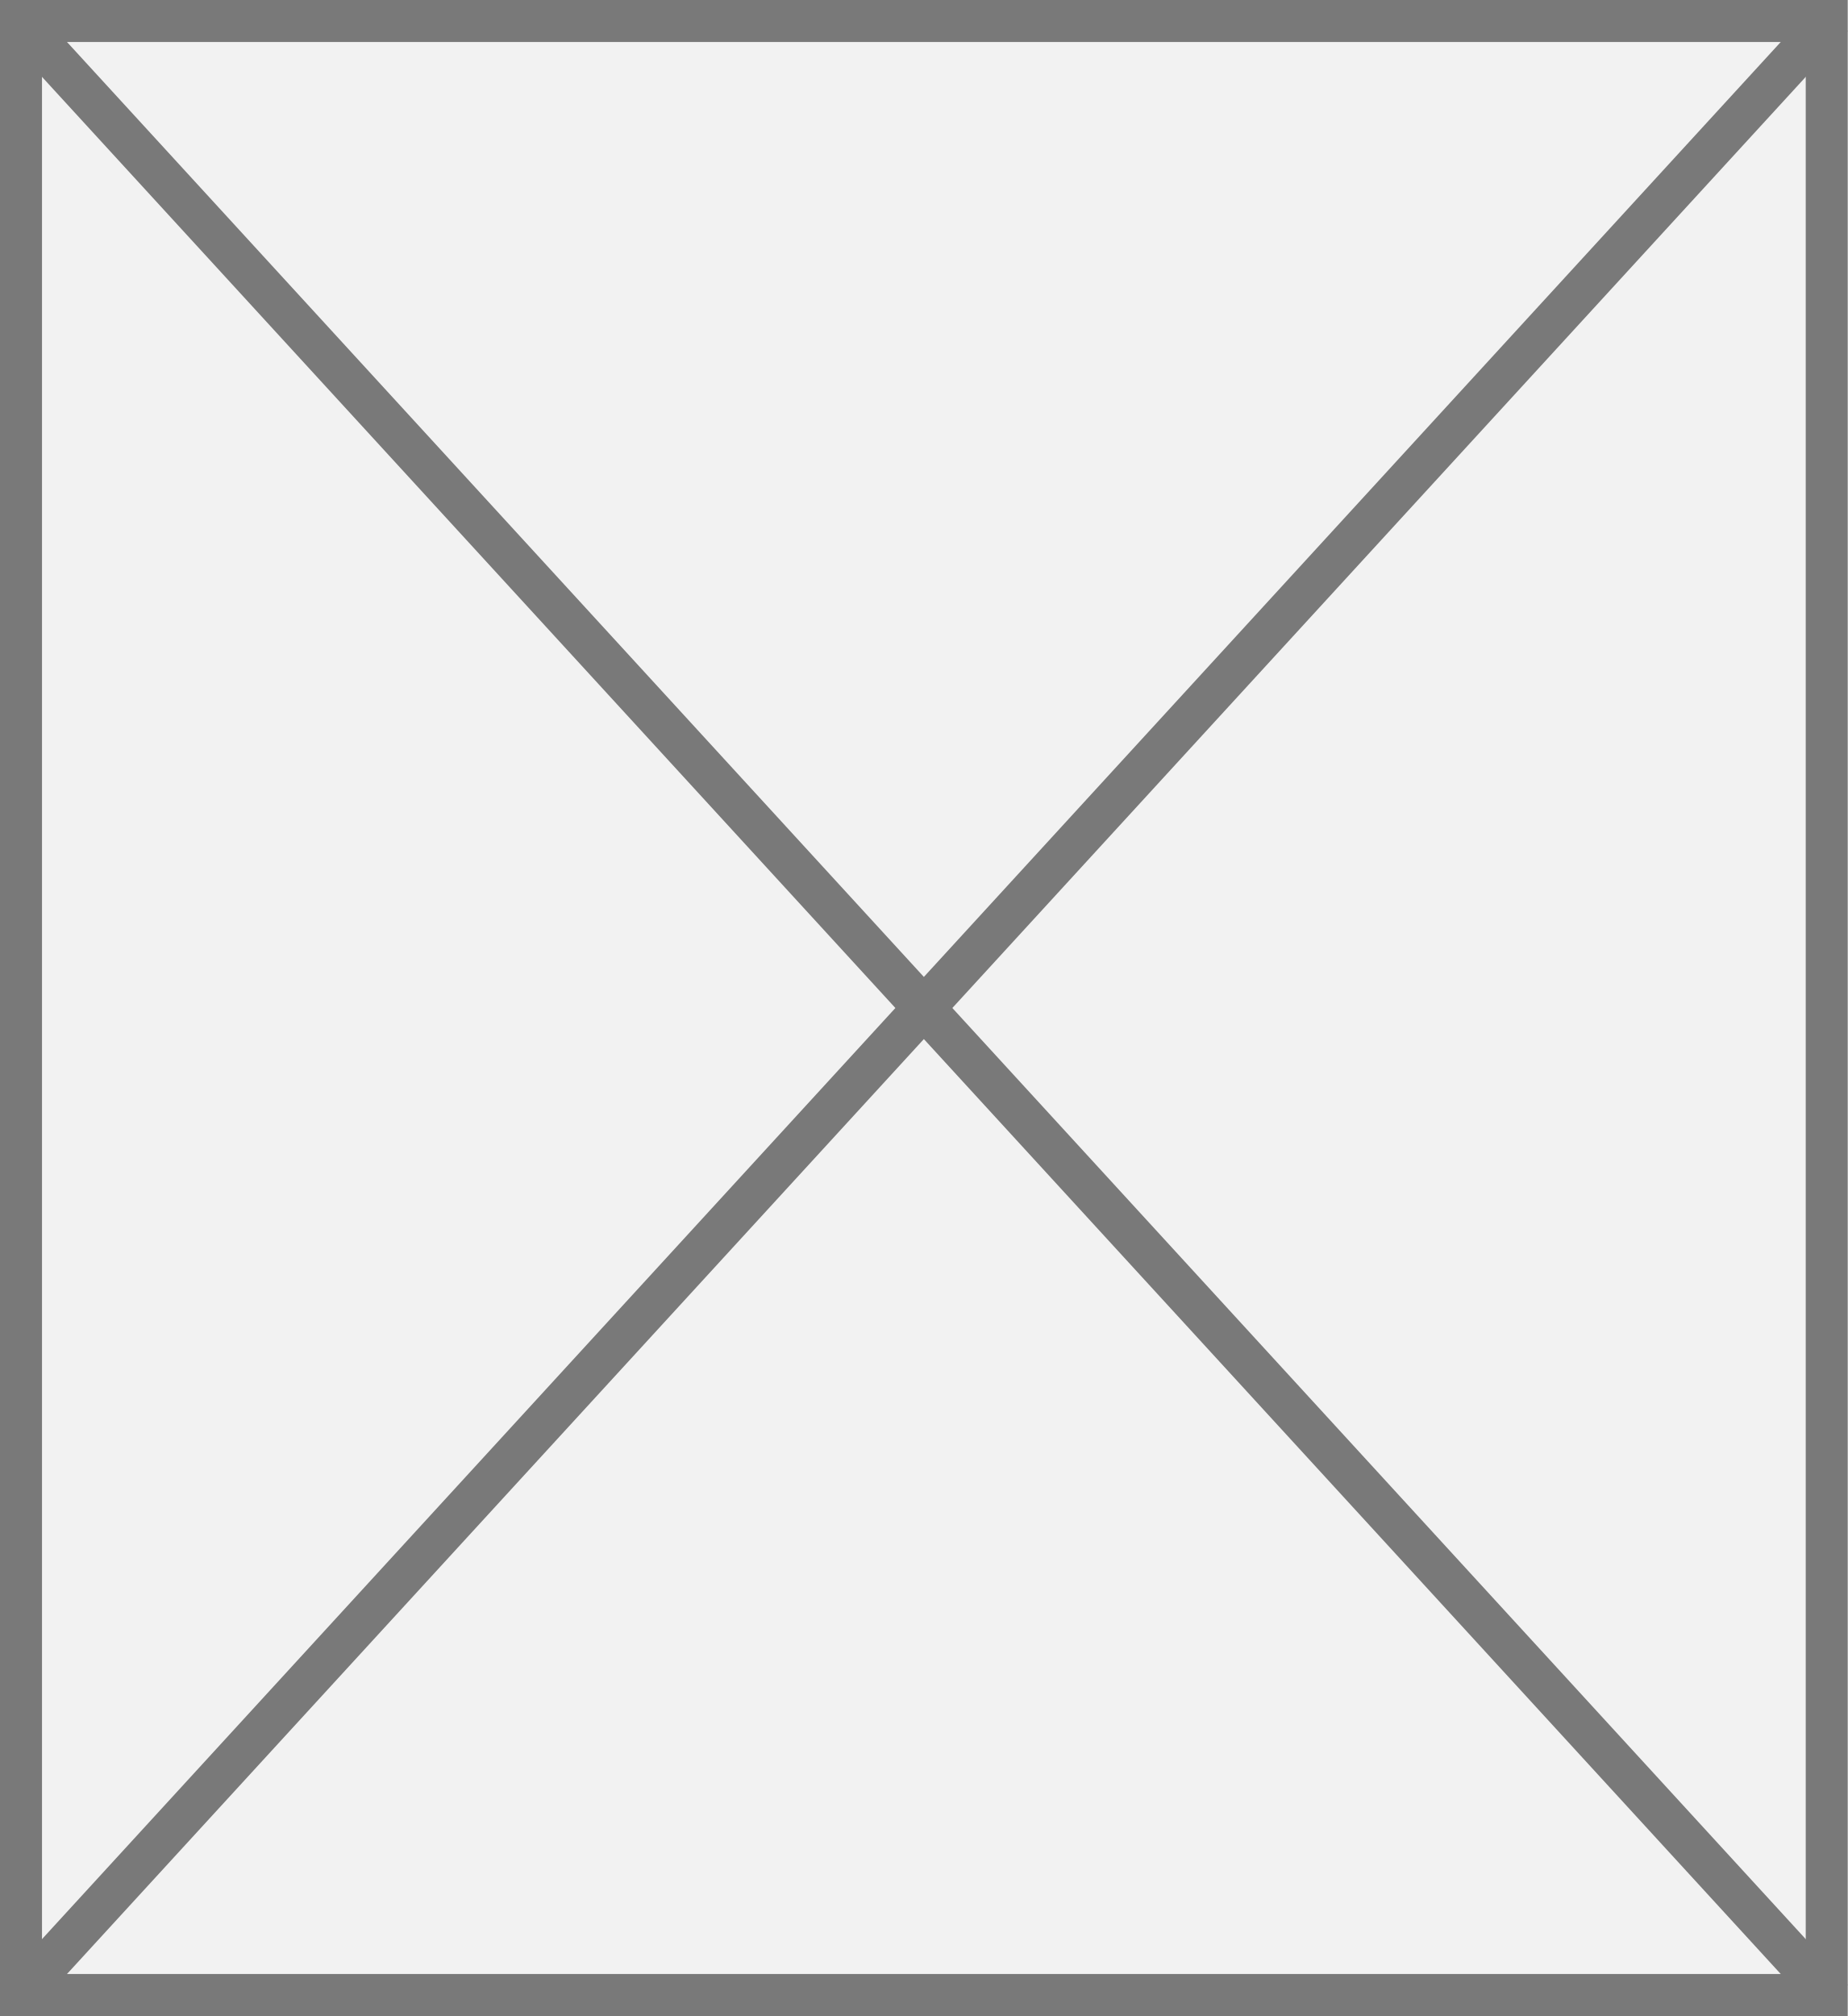
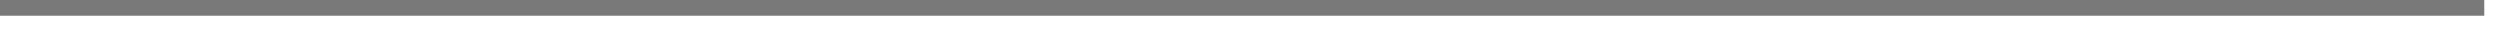
- <svg xmlns="http://www.w3.org/2000/svg" version="1.1" width="44px" height="48px">
-   <g transform="matrix(1 0 0 1 -1215 -1284 )">
-     <path d="M 1215.5 1284.5  L 1258.5 1284.5  L 1258.5 1331.5  L 1215.5 1331.5  L 1215.5 1284.5  Z " fill-rule="nonzero" fill="#f2f2f2" stroke="none" />
-     <path d="M 1215.5 1284.5  L 1258.5 1284.5  L 1258.5 1331.5  L 1215.5 1331.5  L 1215.5 1284.5  Z " stroke-width="1" stroke="#797979" fill="none" />
-     <path d="M 1215.369 1284.402  L 1258.631 1331.598  M 1258.631 1284.402  L 1215.369 1331.598  " stroke-width="1" stroke="#797979" fill="none" />
+ <svg xmlns="http://www.w3.org/2000/svg" version="1.1" width="159px" height="2px">
+   <g transform="matrix(1 0 0 1 -156 -129 )">
+     <path d="M 156 129.5  L 314 129.5  " stroke-width="1" stroke="#797979" fill="none" />
  </g>
</svg>
